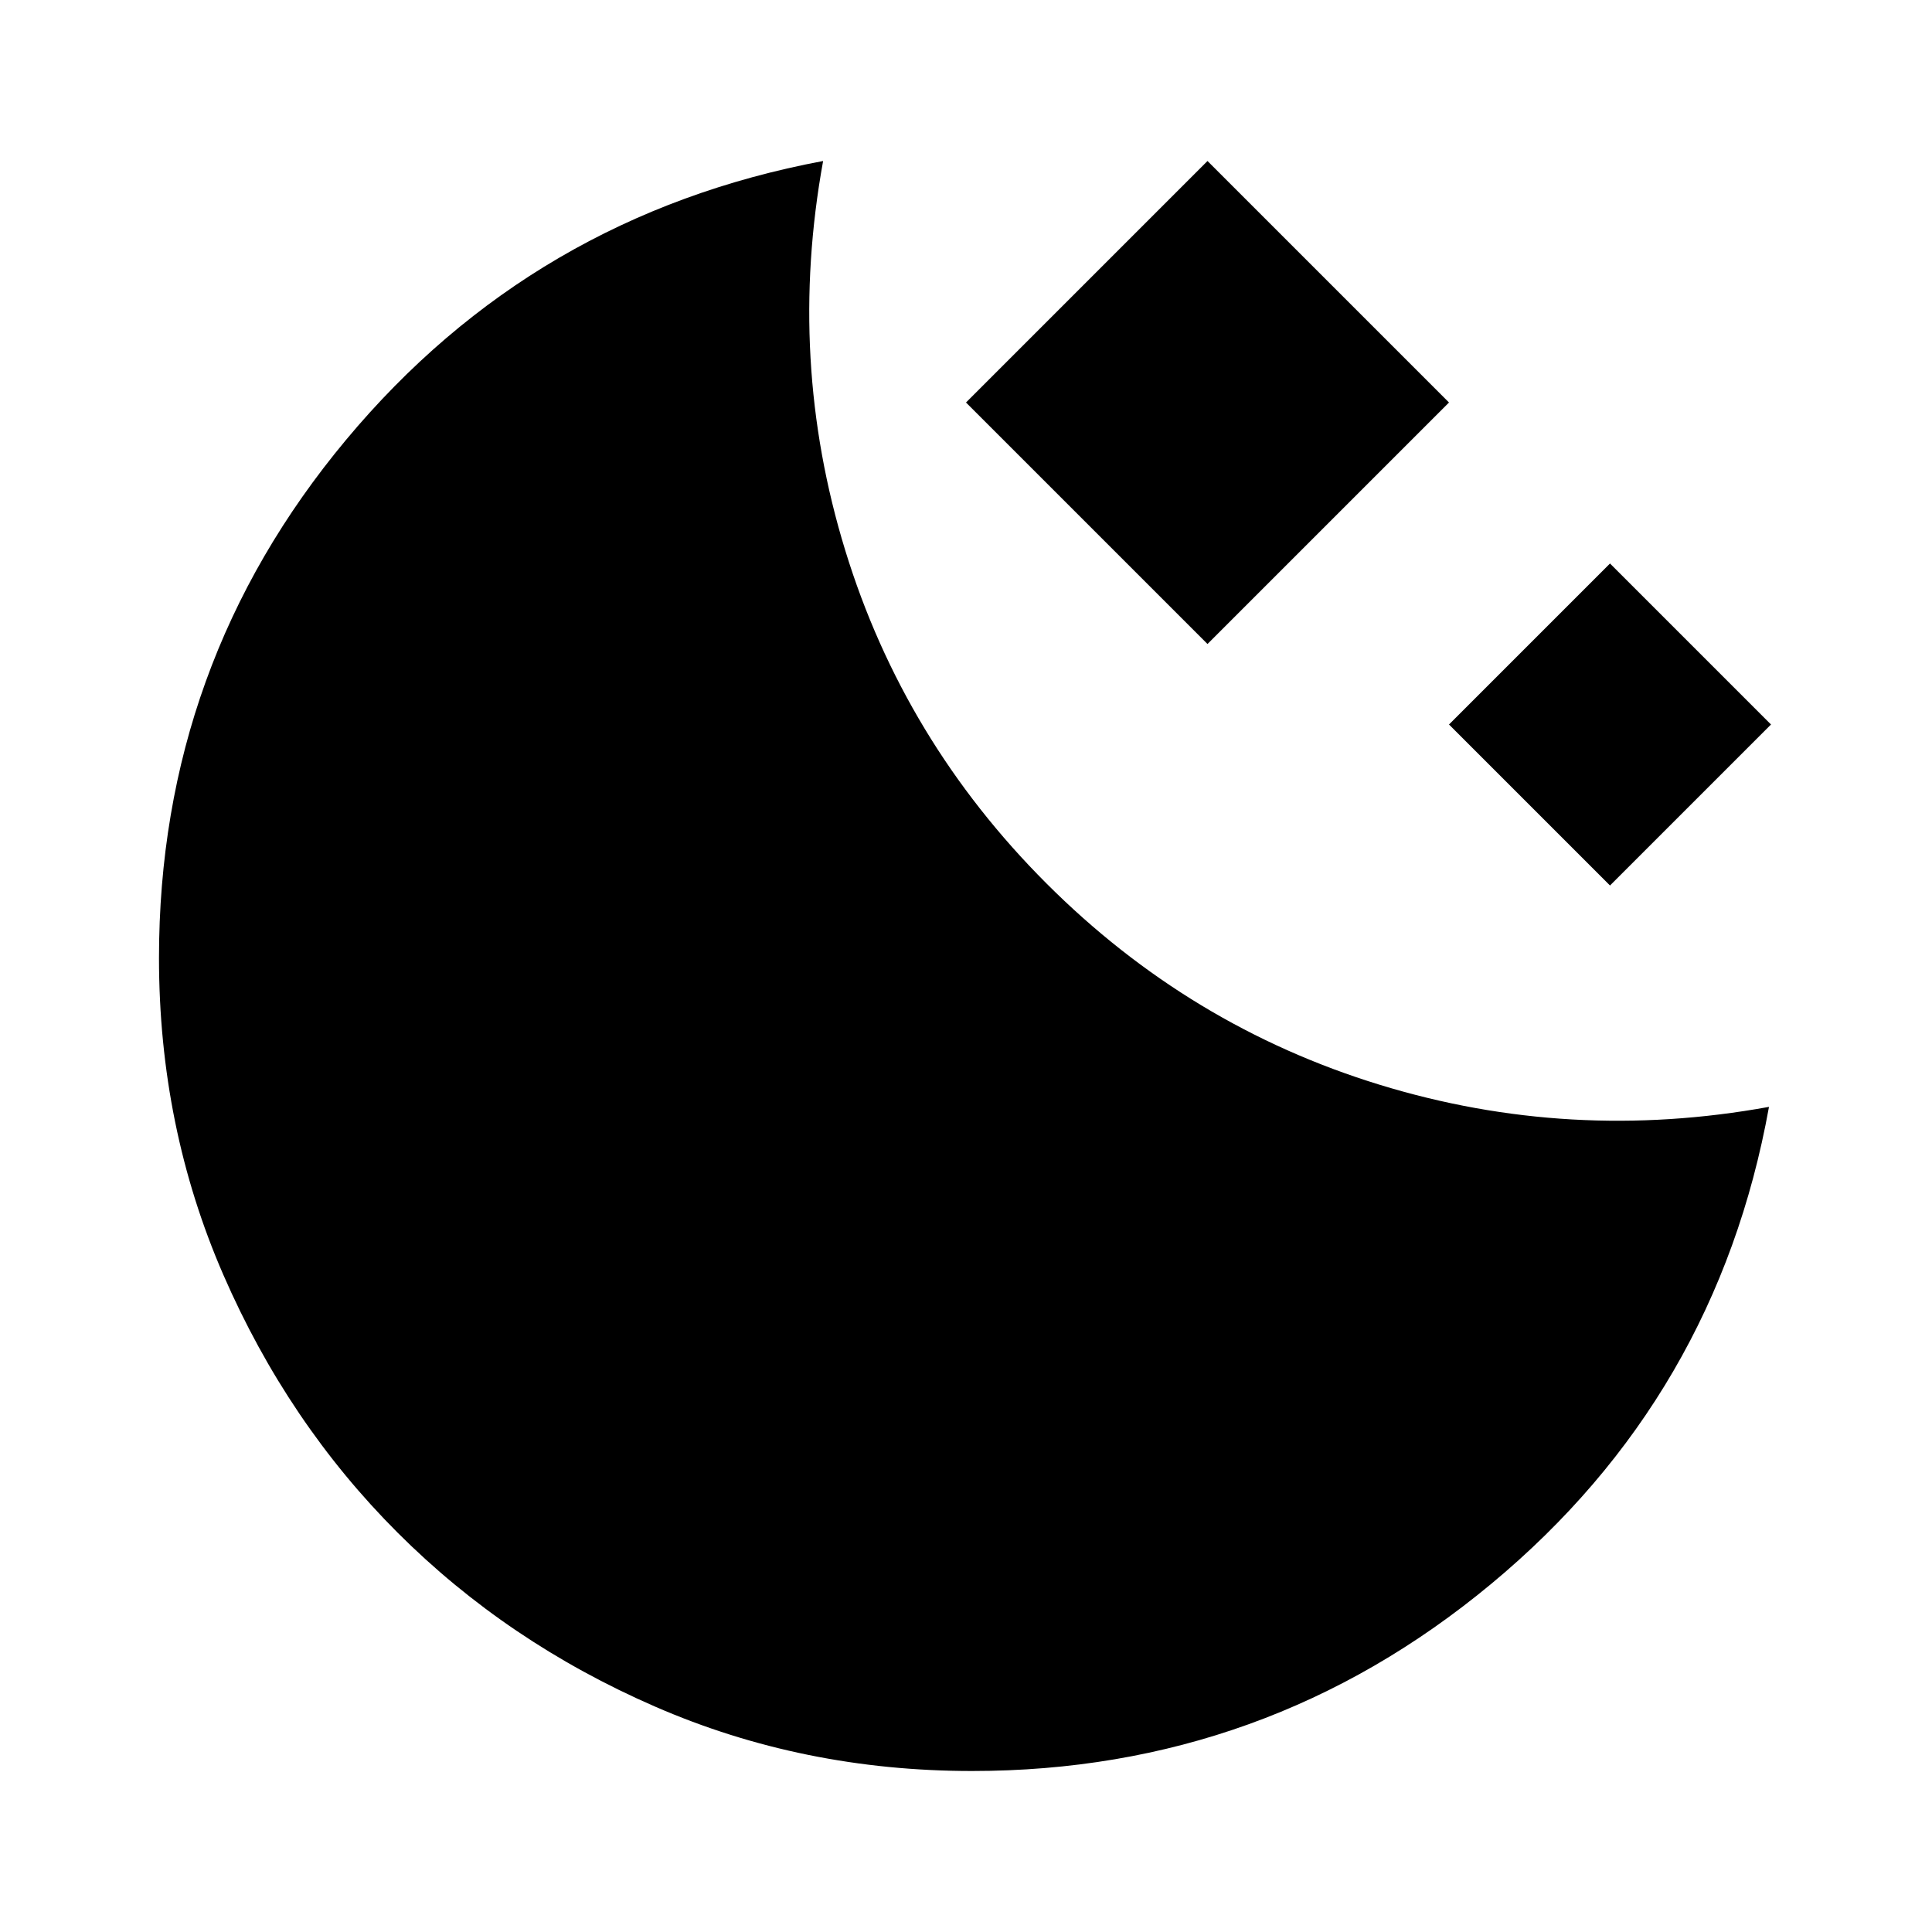
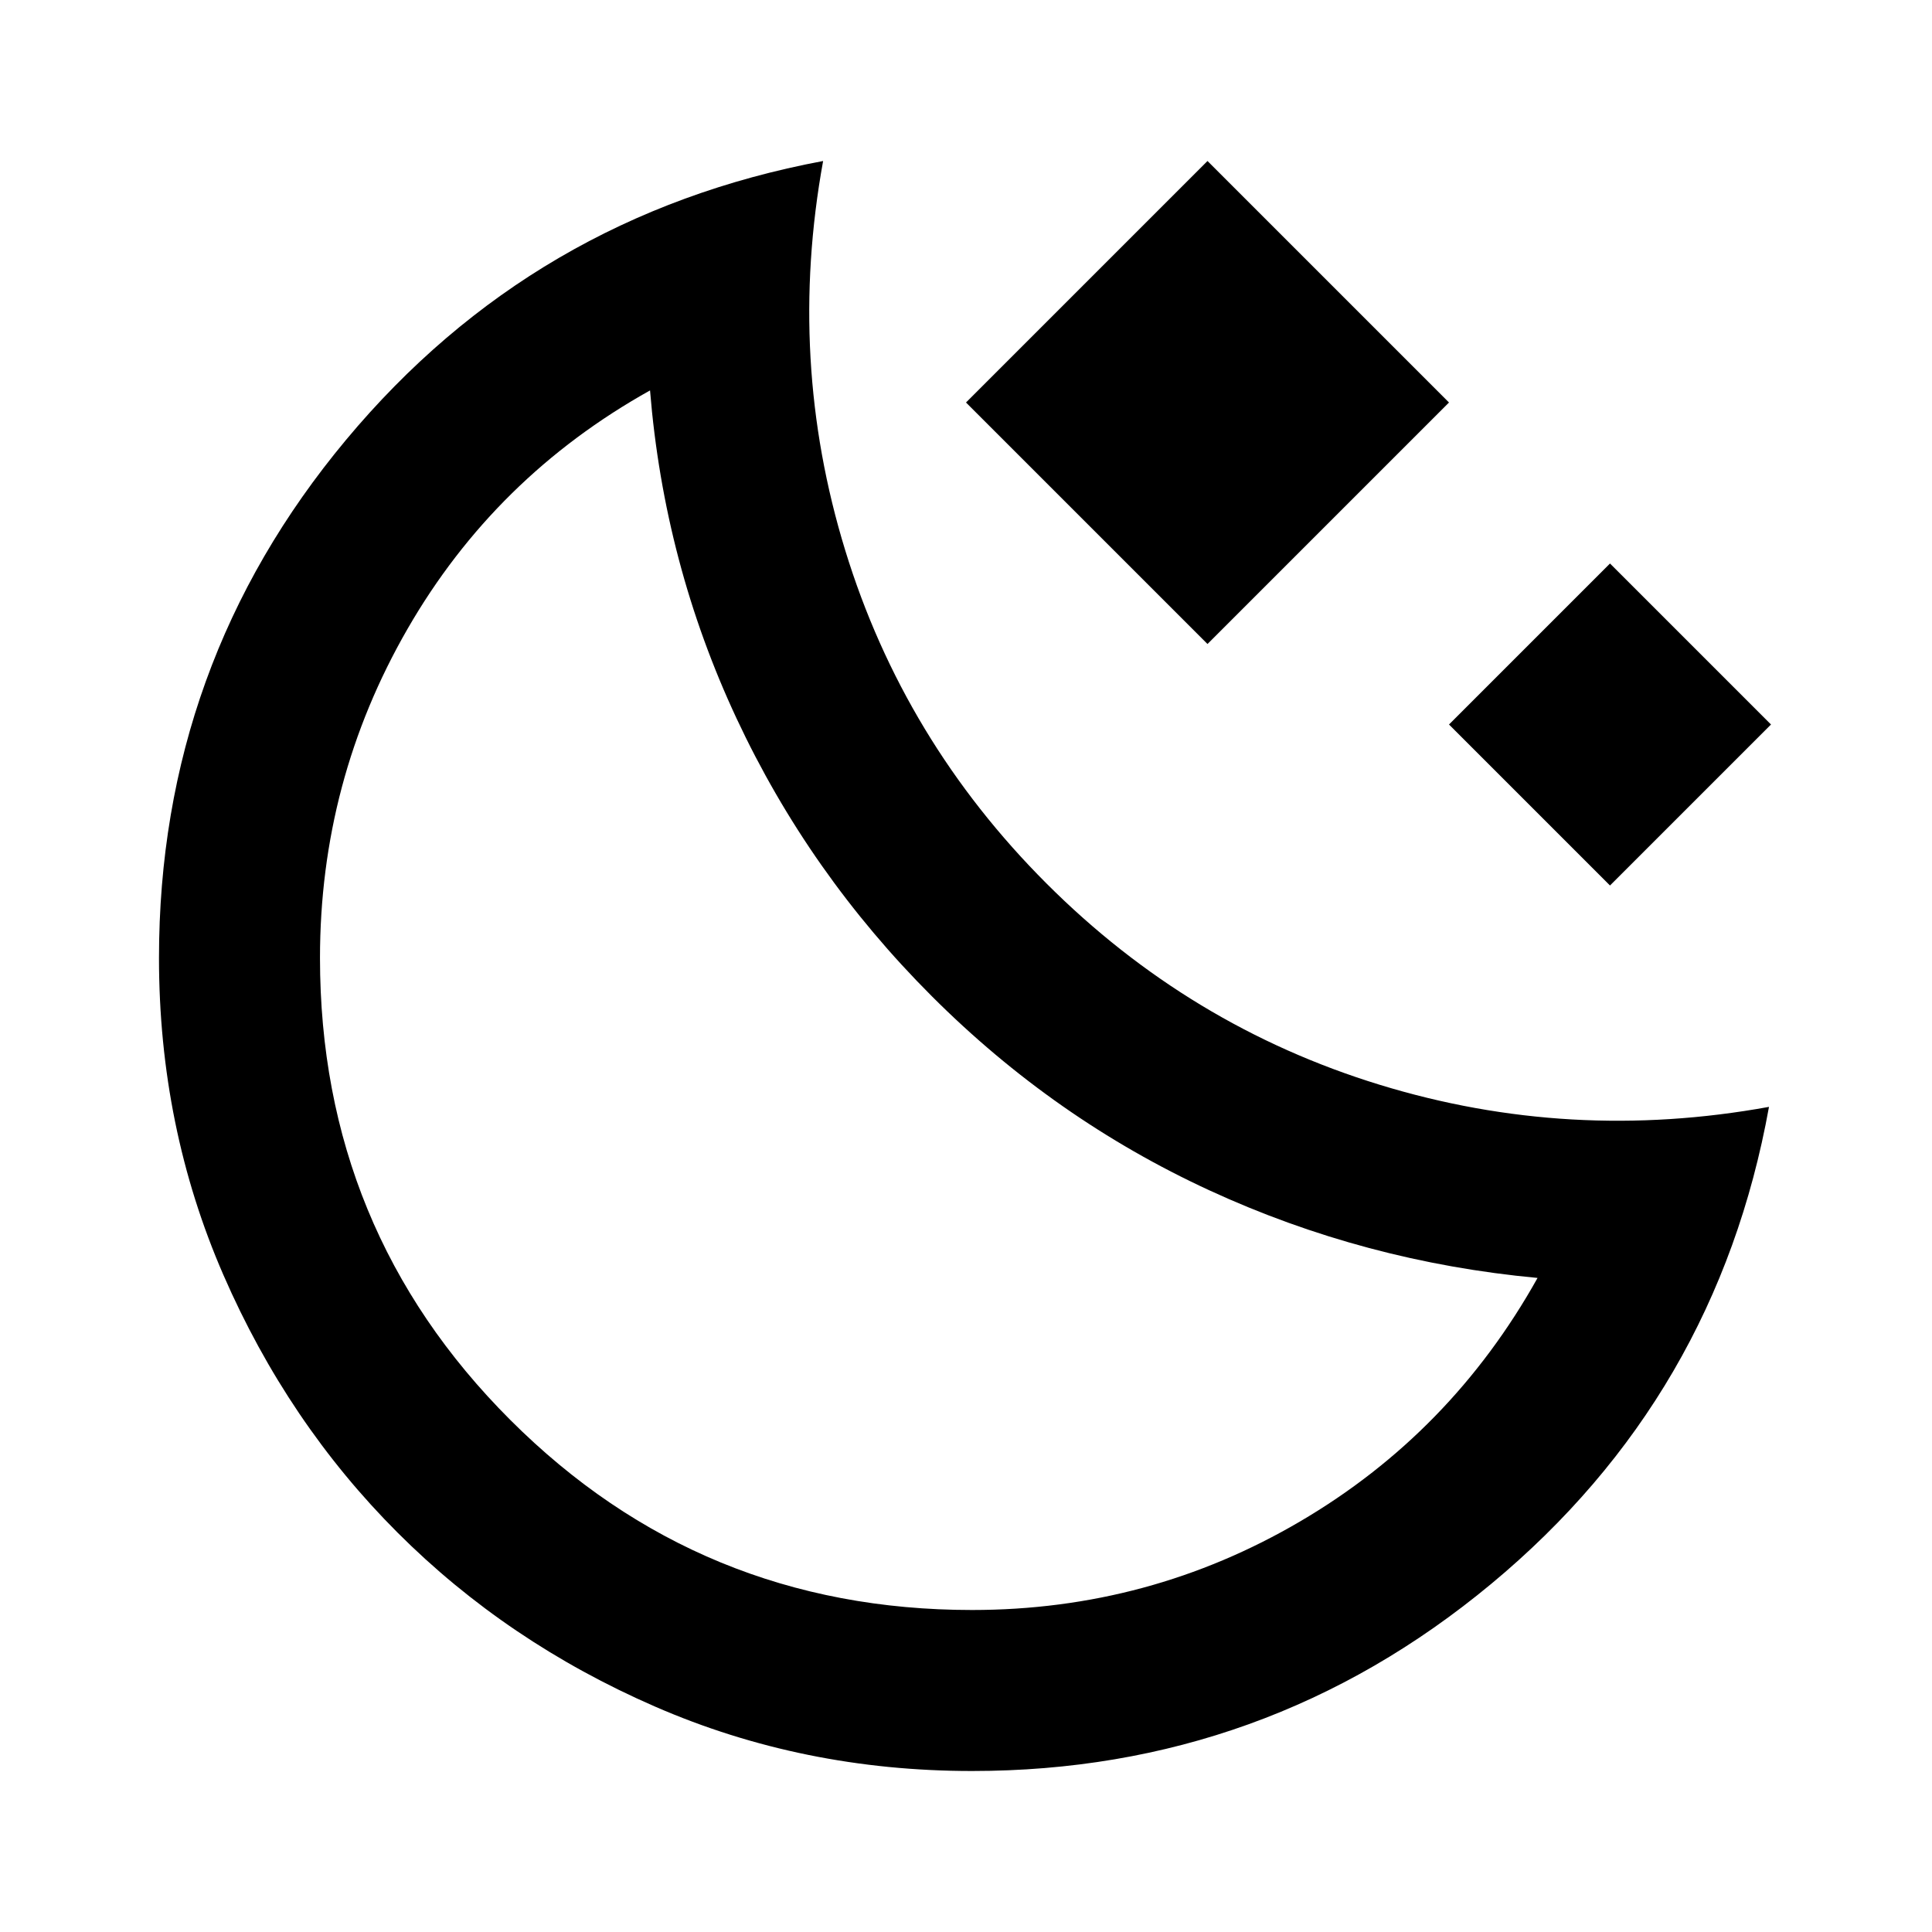
- <svg xmlns="http://www.w3.org/2000/svg" height="24px" viewBox="0 -960 960 960" width="24px" fill="#000000">
-   <path d="M600-640 480-760l120-120 120 120-120 120Zm200 120-80-80 80-80 80 80-80 80ZM483-80q-84 0-157.5-32t-128-86.5Q143-253 111-326.5T79-484q0-146 93-257.5T409-880q-18 99 11 193.5T520-521q71 71 165.5 100T879-410q-26 144-138 237T483-80Z" />
+ <svg xmlns="http://www.w3.org/2000/svg" height="24px" viewBox="0 -960 960 960" width="24px" fill="currentColor">
+   <path d="M600-640 480-760l120-120 120 120-120 120Zm200 120-80-80 80-80 80 80-80 80ZM483-80q-84 0-157.5-32t-128-86.5Q143-253 111-326.5T79-484q0-146 93-257.5T409-880q-18 99 11 193.5T520-521q71 71 165.5 100T879-410q-26 144-138 237T483-80Zm0-80q88 0 163-44t118-121q-86-8-163-43.5T463-465q-61-61-97-138t-43-163q-77 43-120.5 118.5T159-484q0 135 94.5 229.5T483-160Zm-20-305Z" />
</svg>
